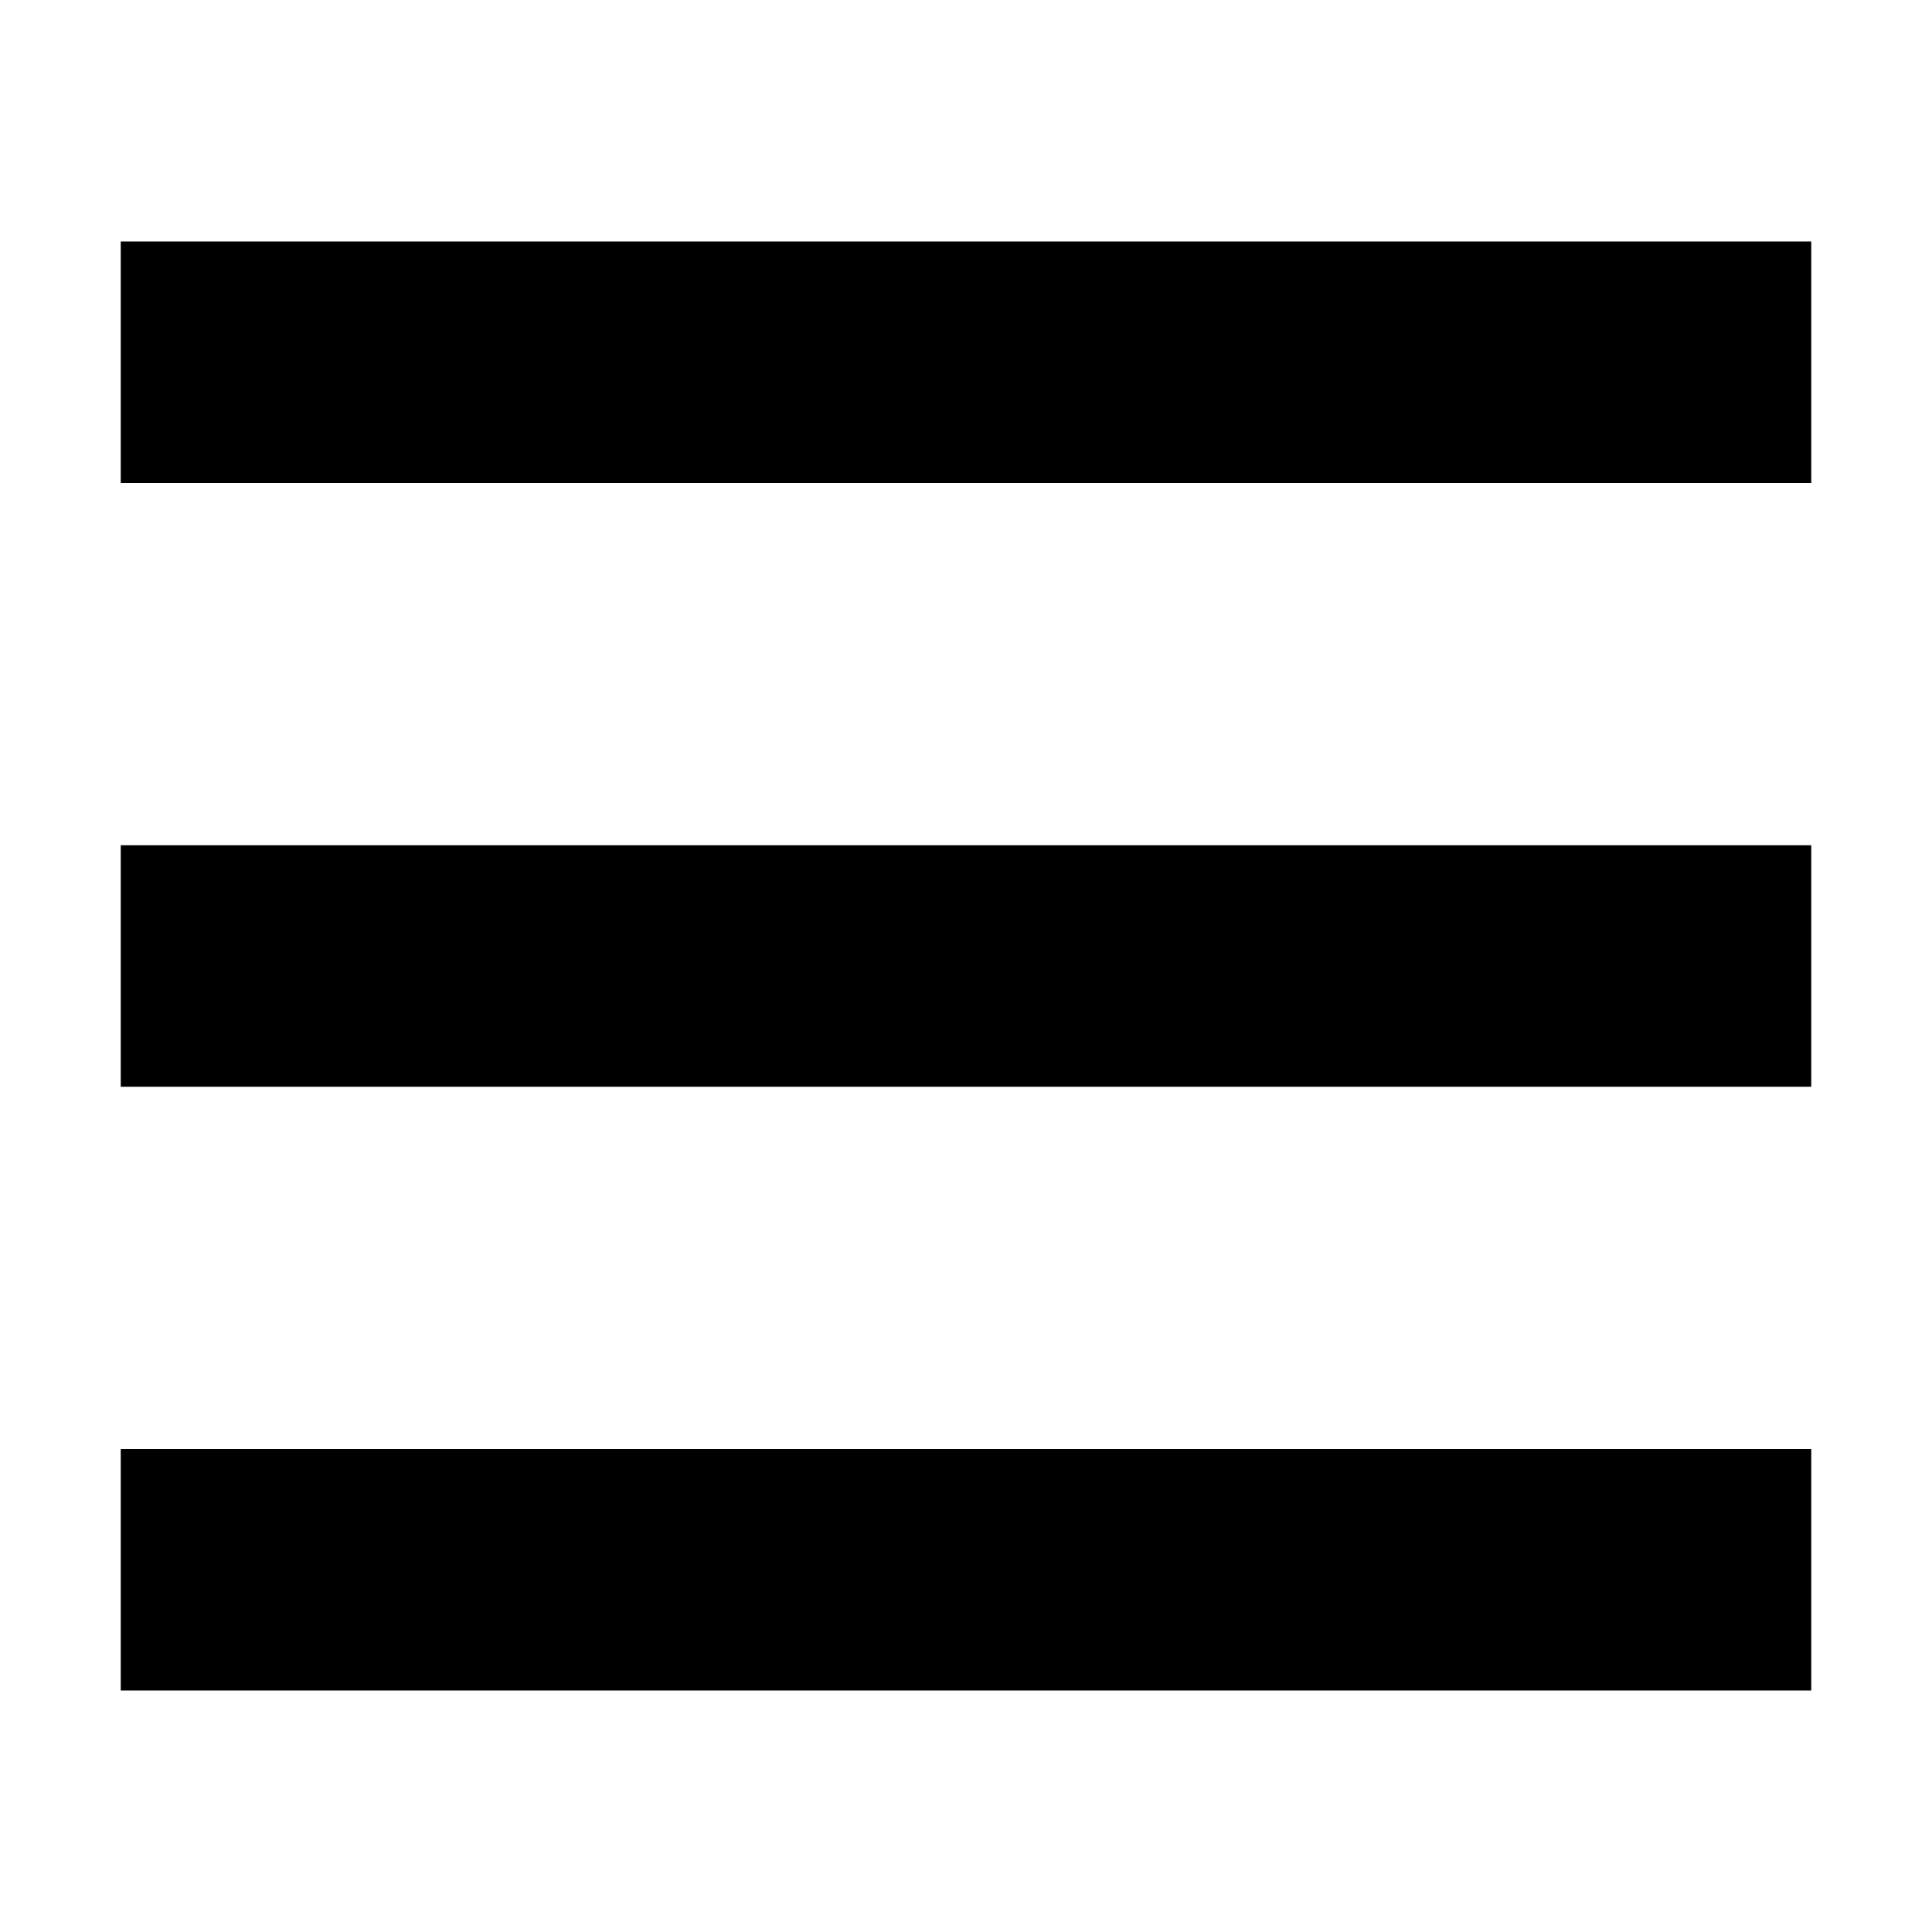
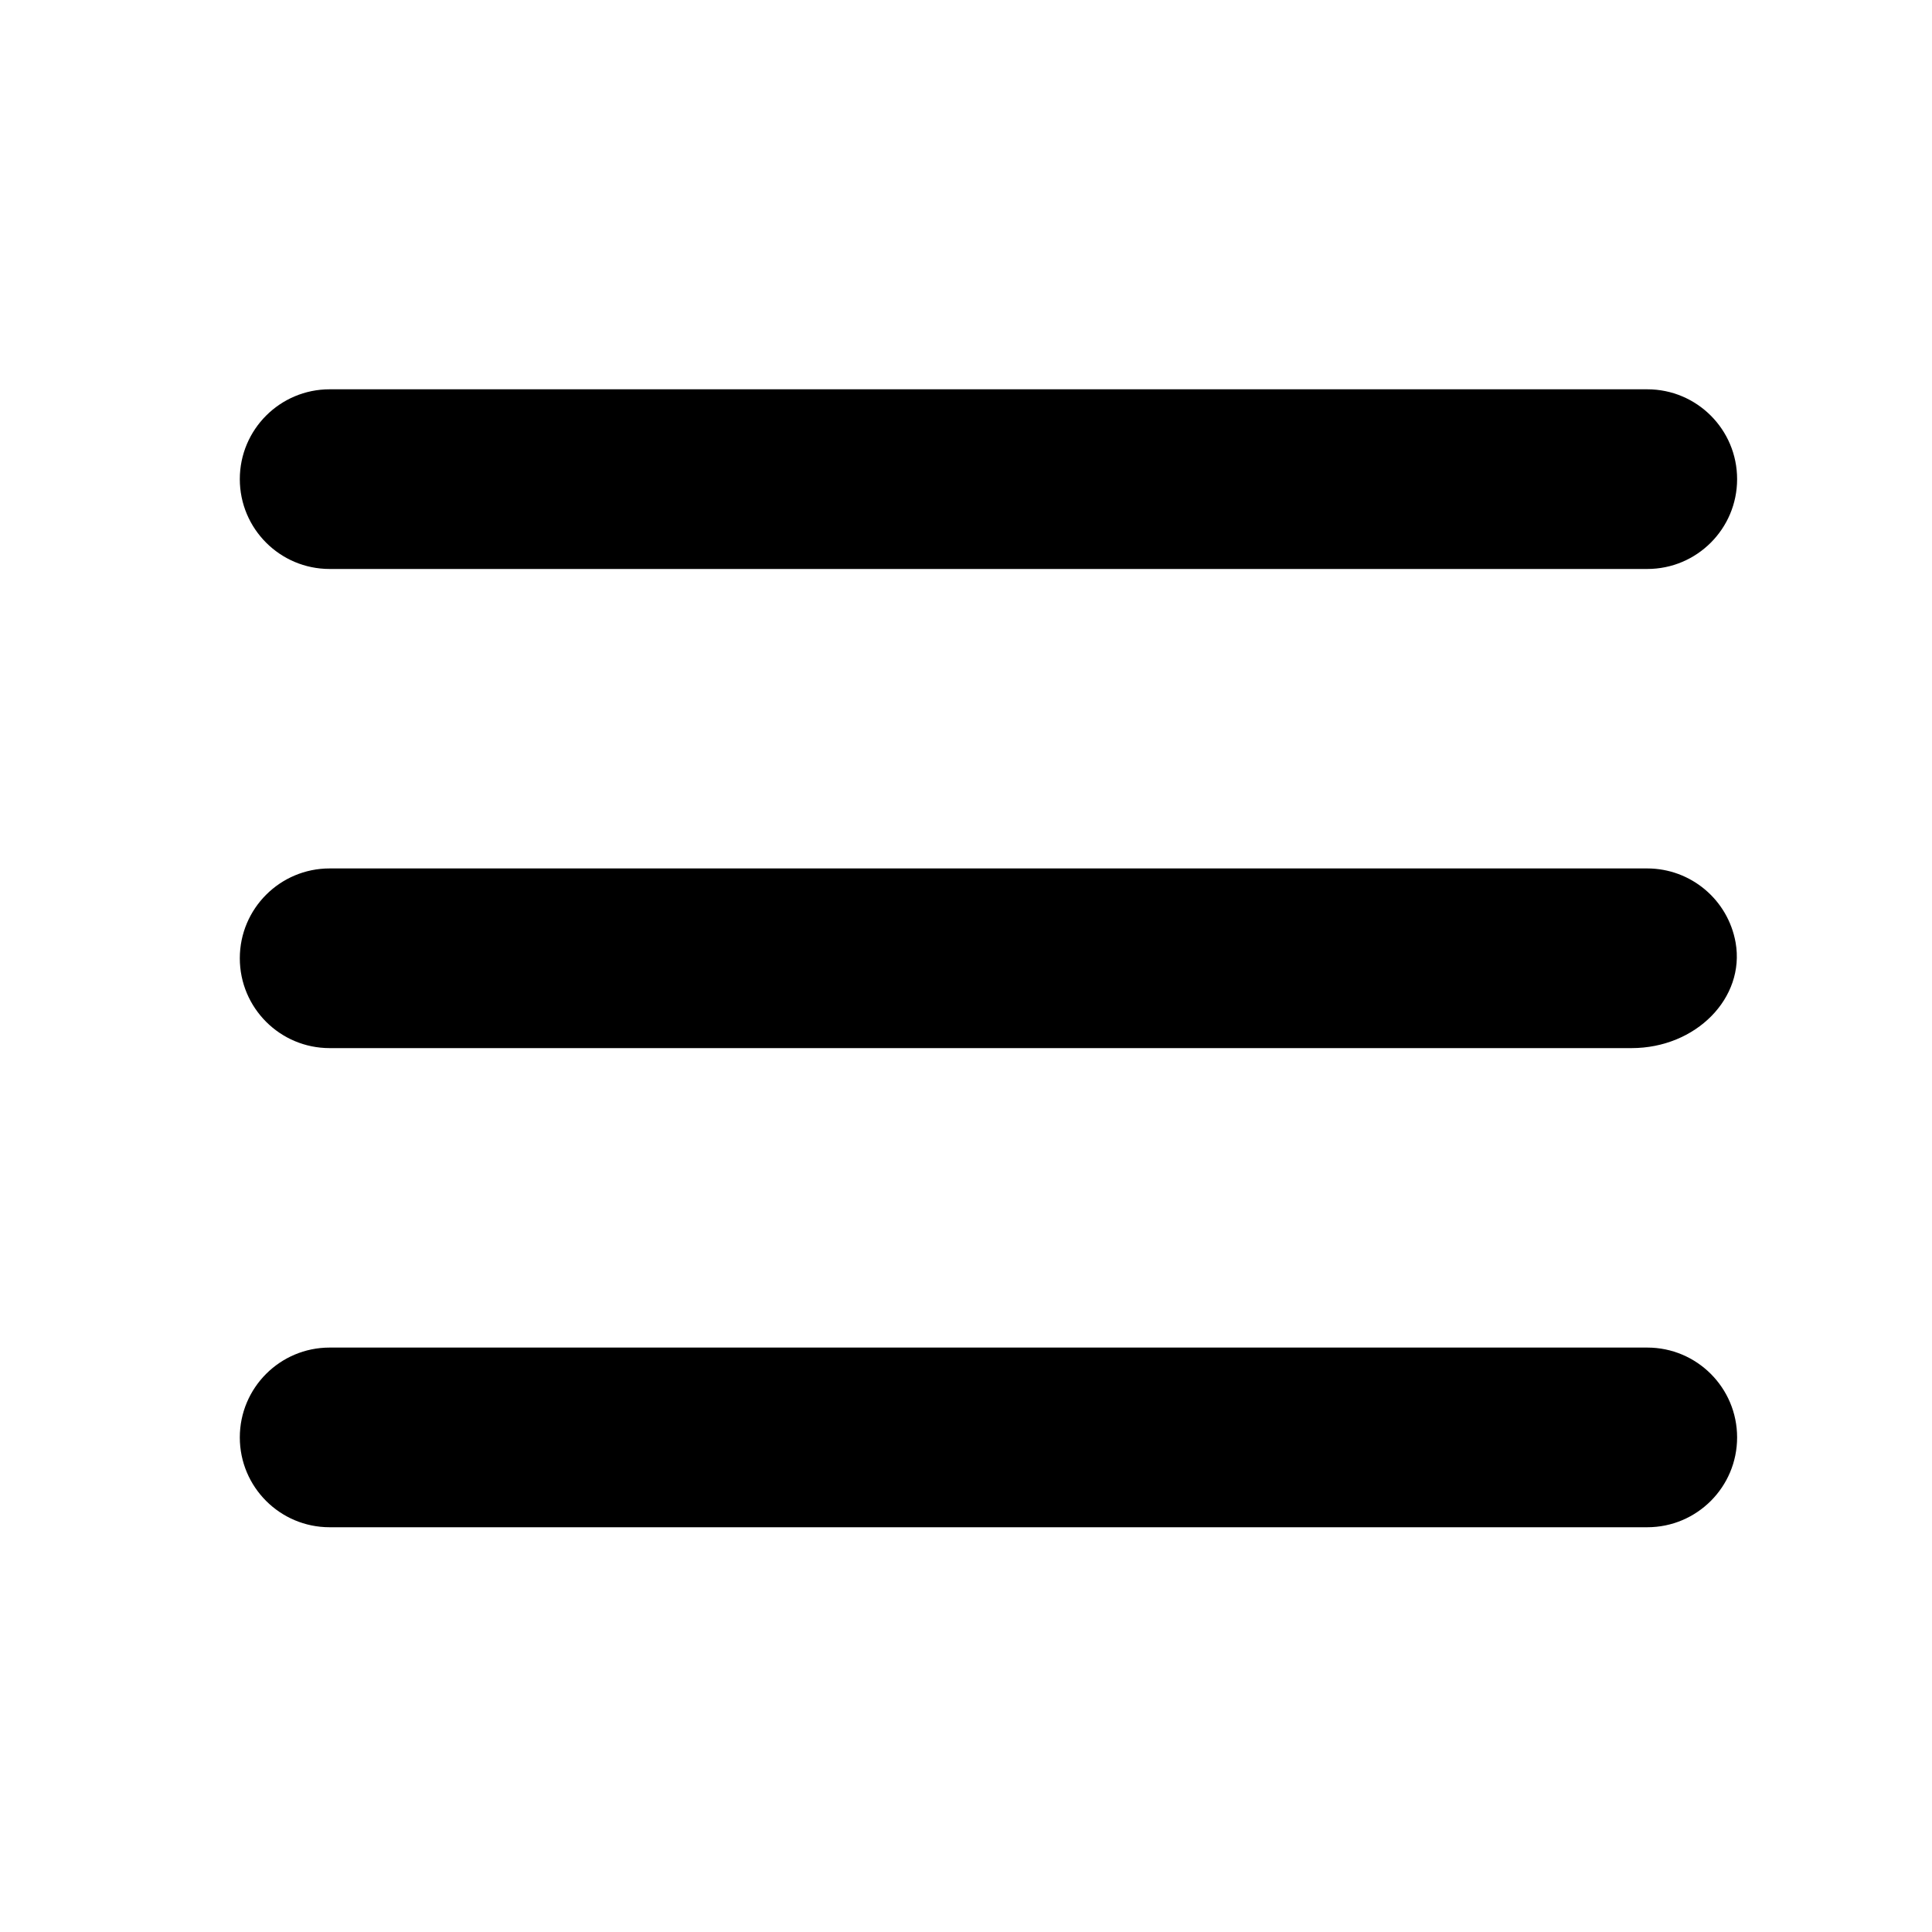
<svg xmlns="http://www.w3.org/2000/svg" height="16px" viewBox="0 0 16 16" width="16px">
-   <g>
-     <path d="m 1 2 h 14 v 2 h -14 z m 0 0" />
-     <path d="m 1 7 h 14 v 2 h -14 z m 0 0" />
-     <path d="m 1 12 h 14 v 2 h -14 z m 0 0" />
-   </g>
+   <path transform="translate(0.25 0) scale(0.062)" d="M213.9,140H40a12,12,0,0,1,0-24h176a12,12,0,0,1,11.8,9.9c1.3,7.4-5.3,14.1-13.9,14.1ZM40,76h176a12,12,0,0,0,0-24H40a12,12,0,0,0,0,24ZM216,180H40a12,12,0,0,0,0,24h176a12,12,0,0,0,0-24Z" />
</svg>
